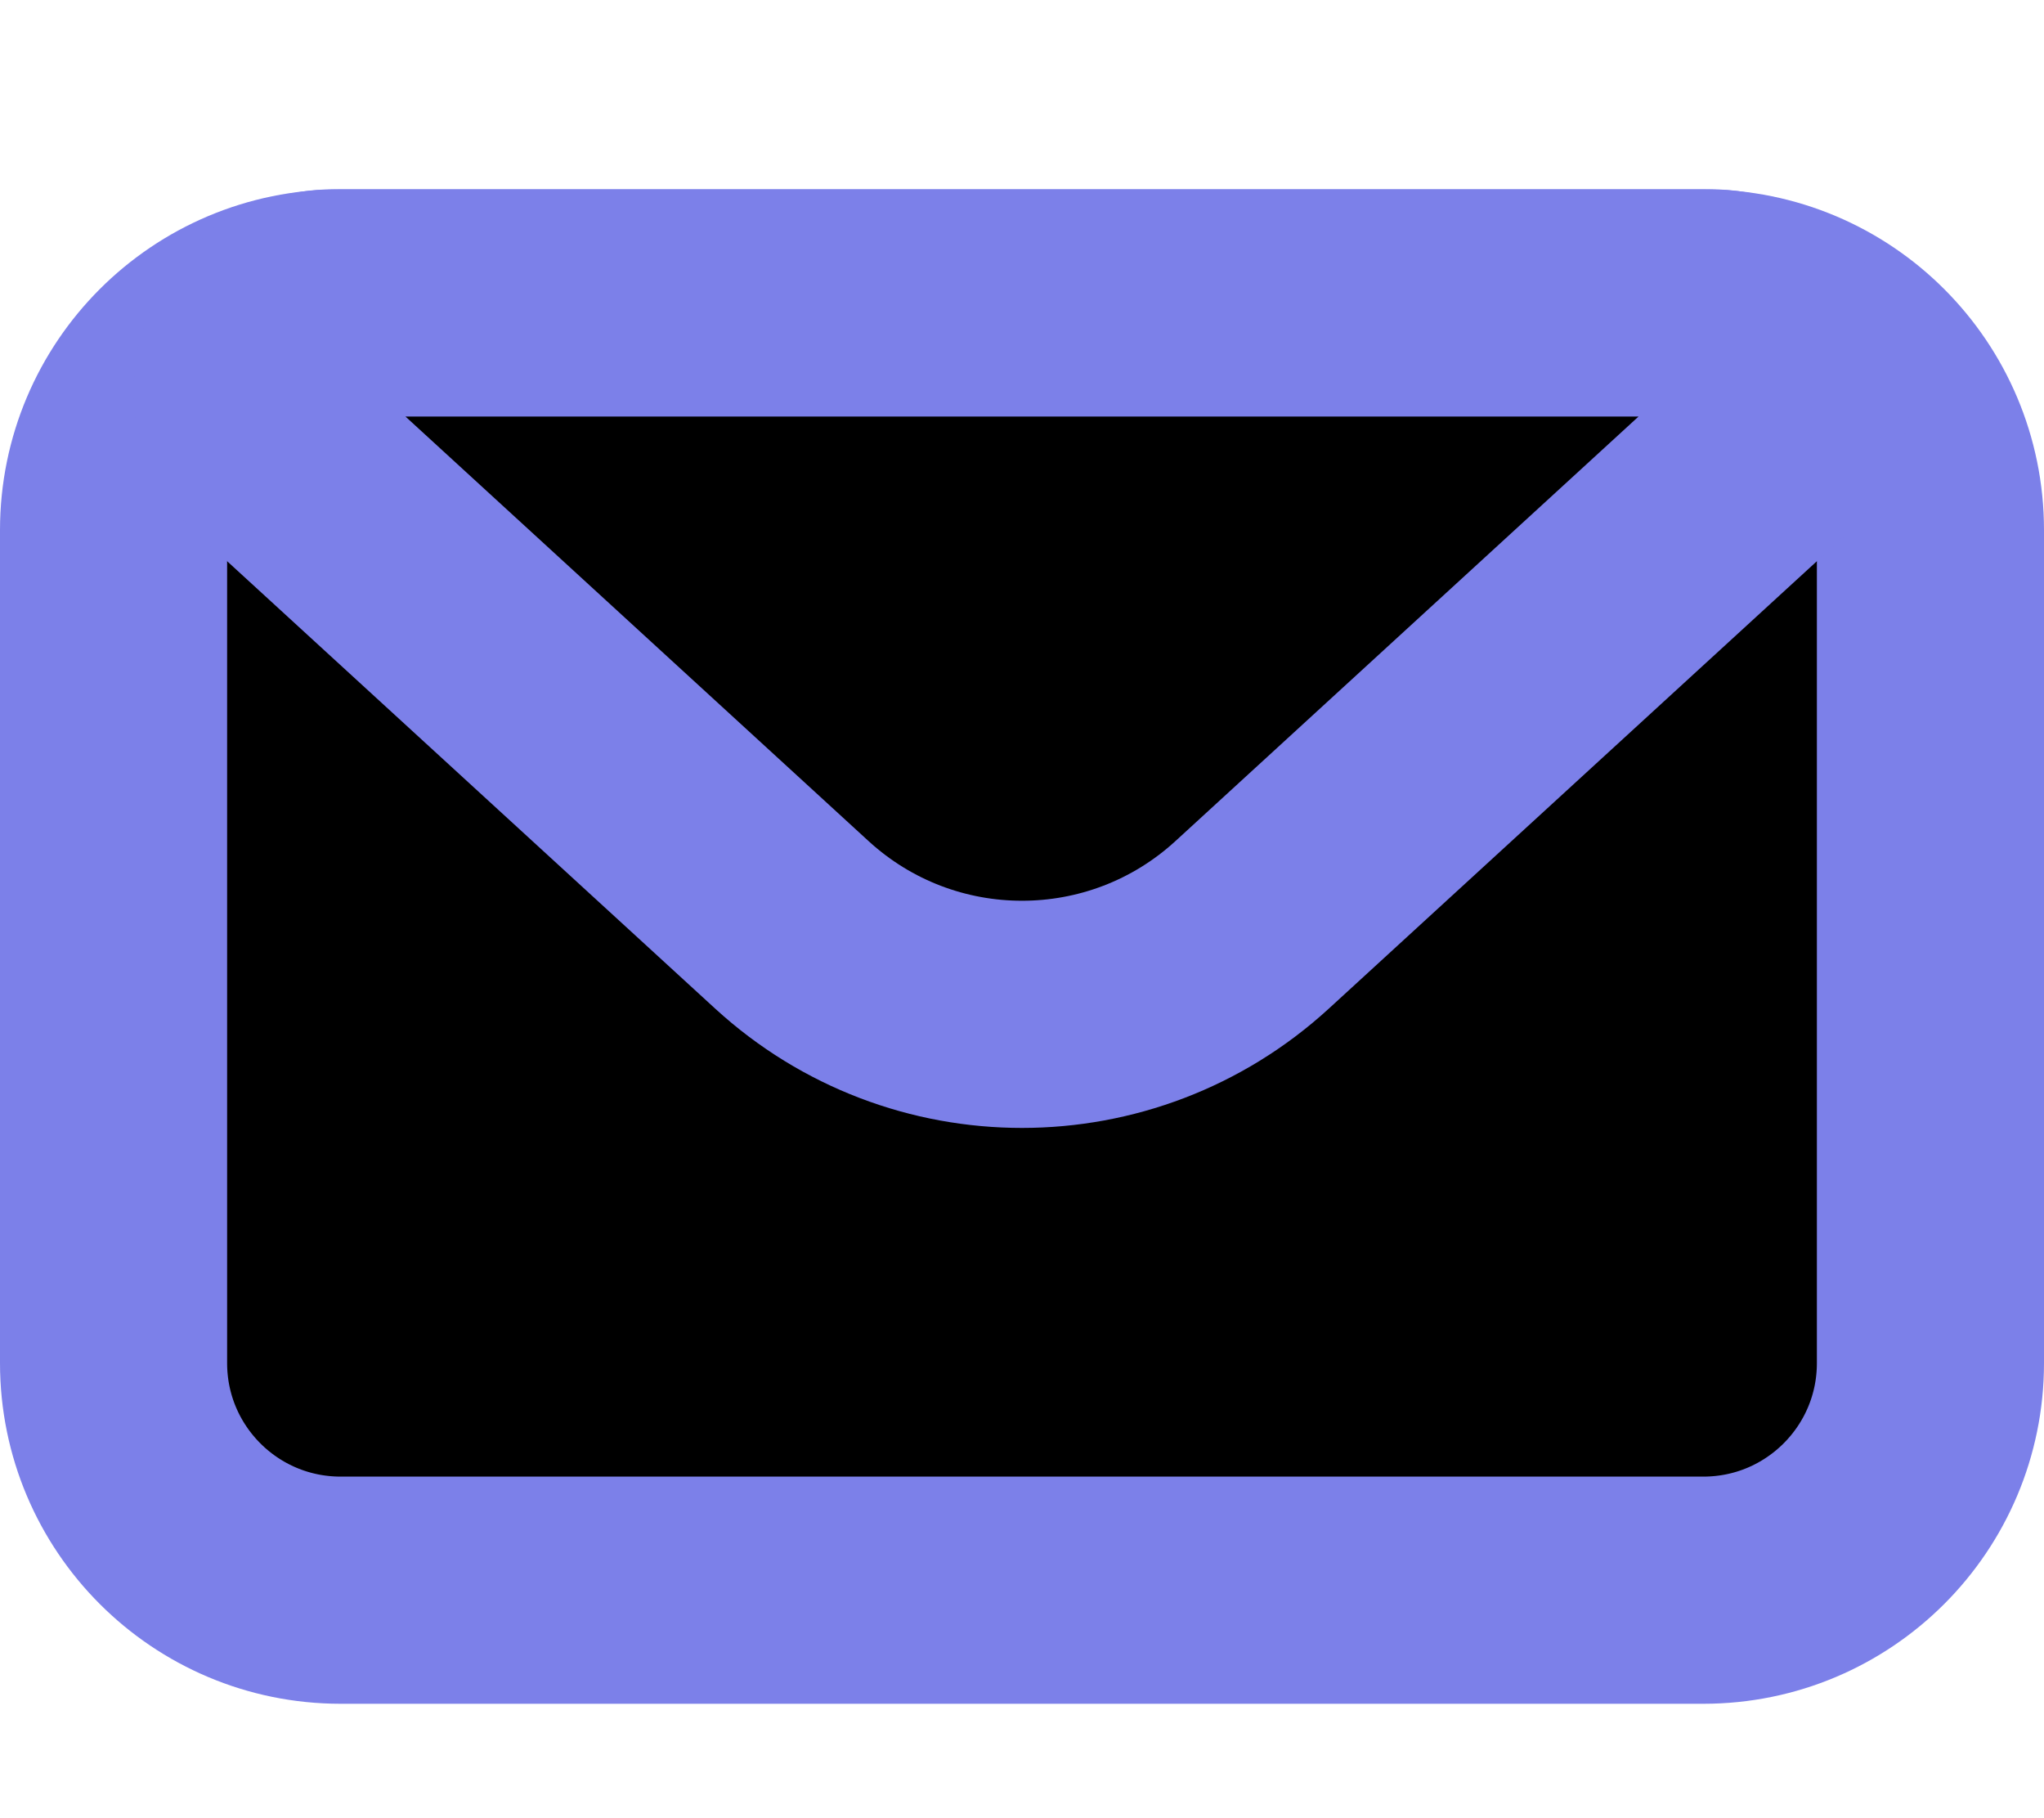
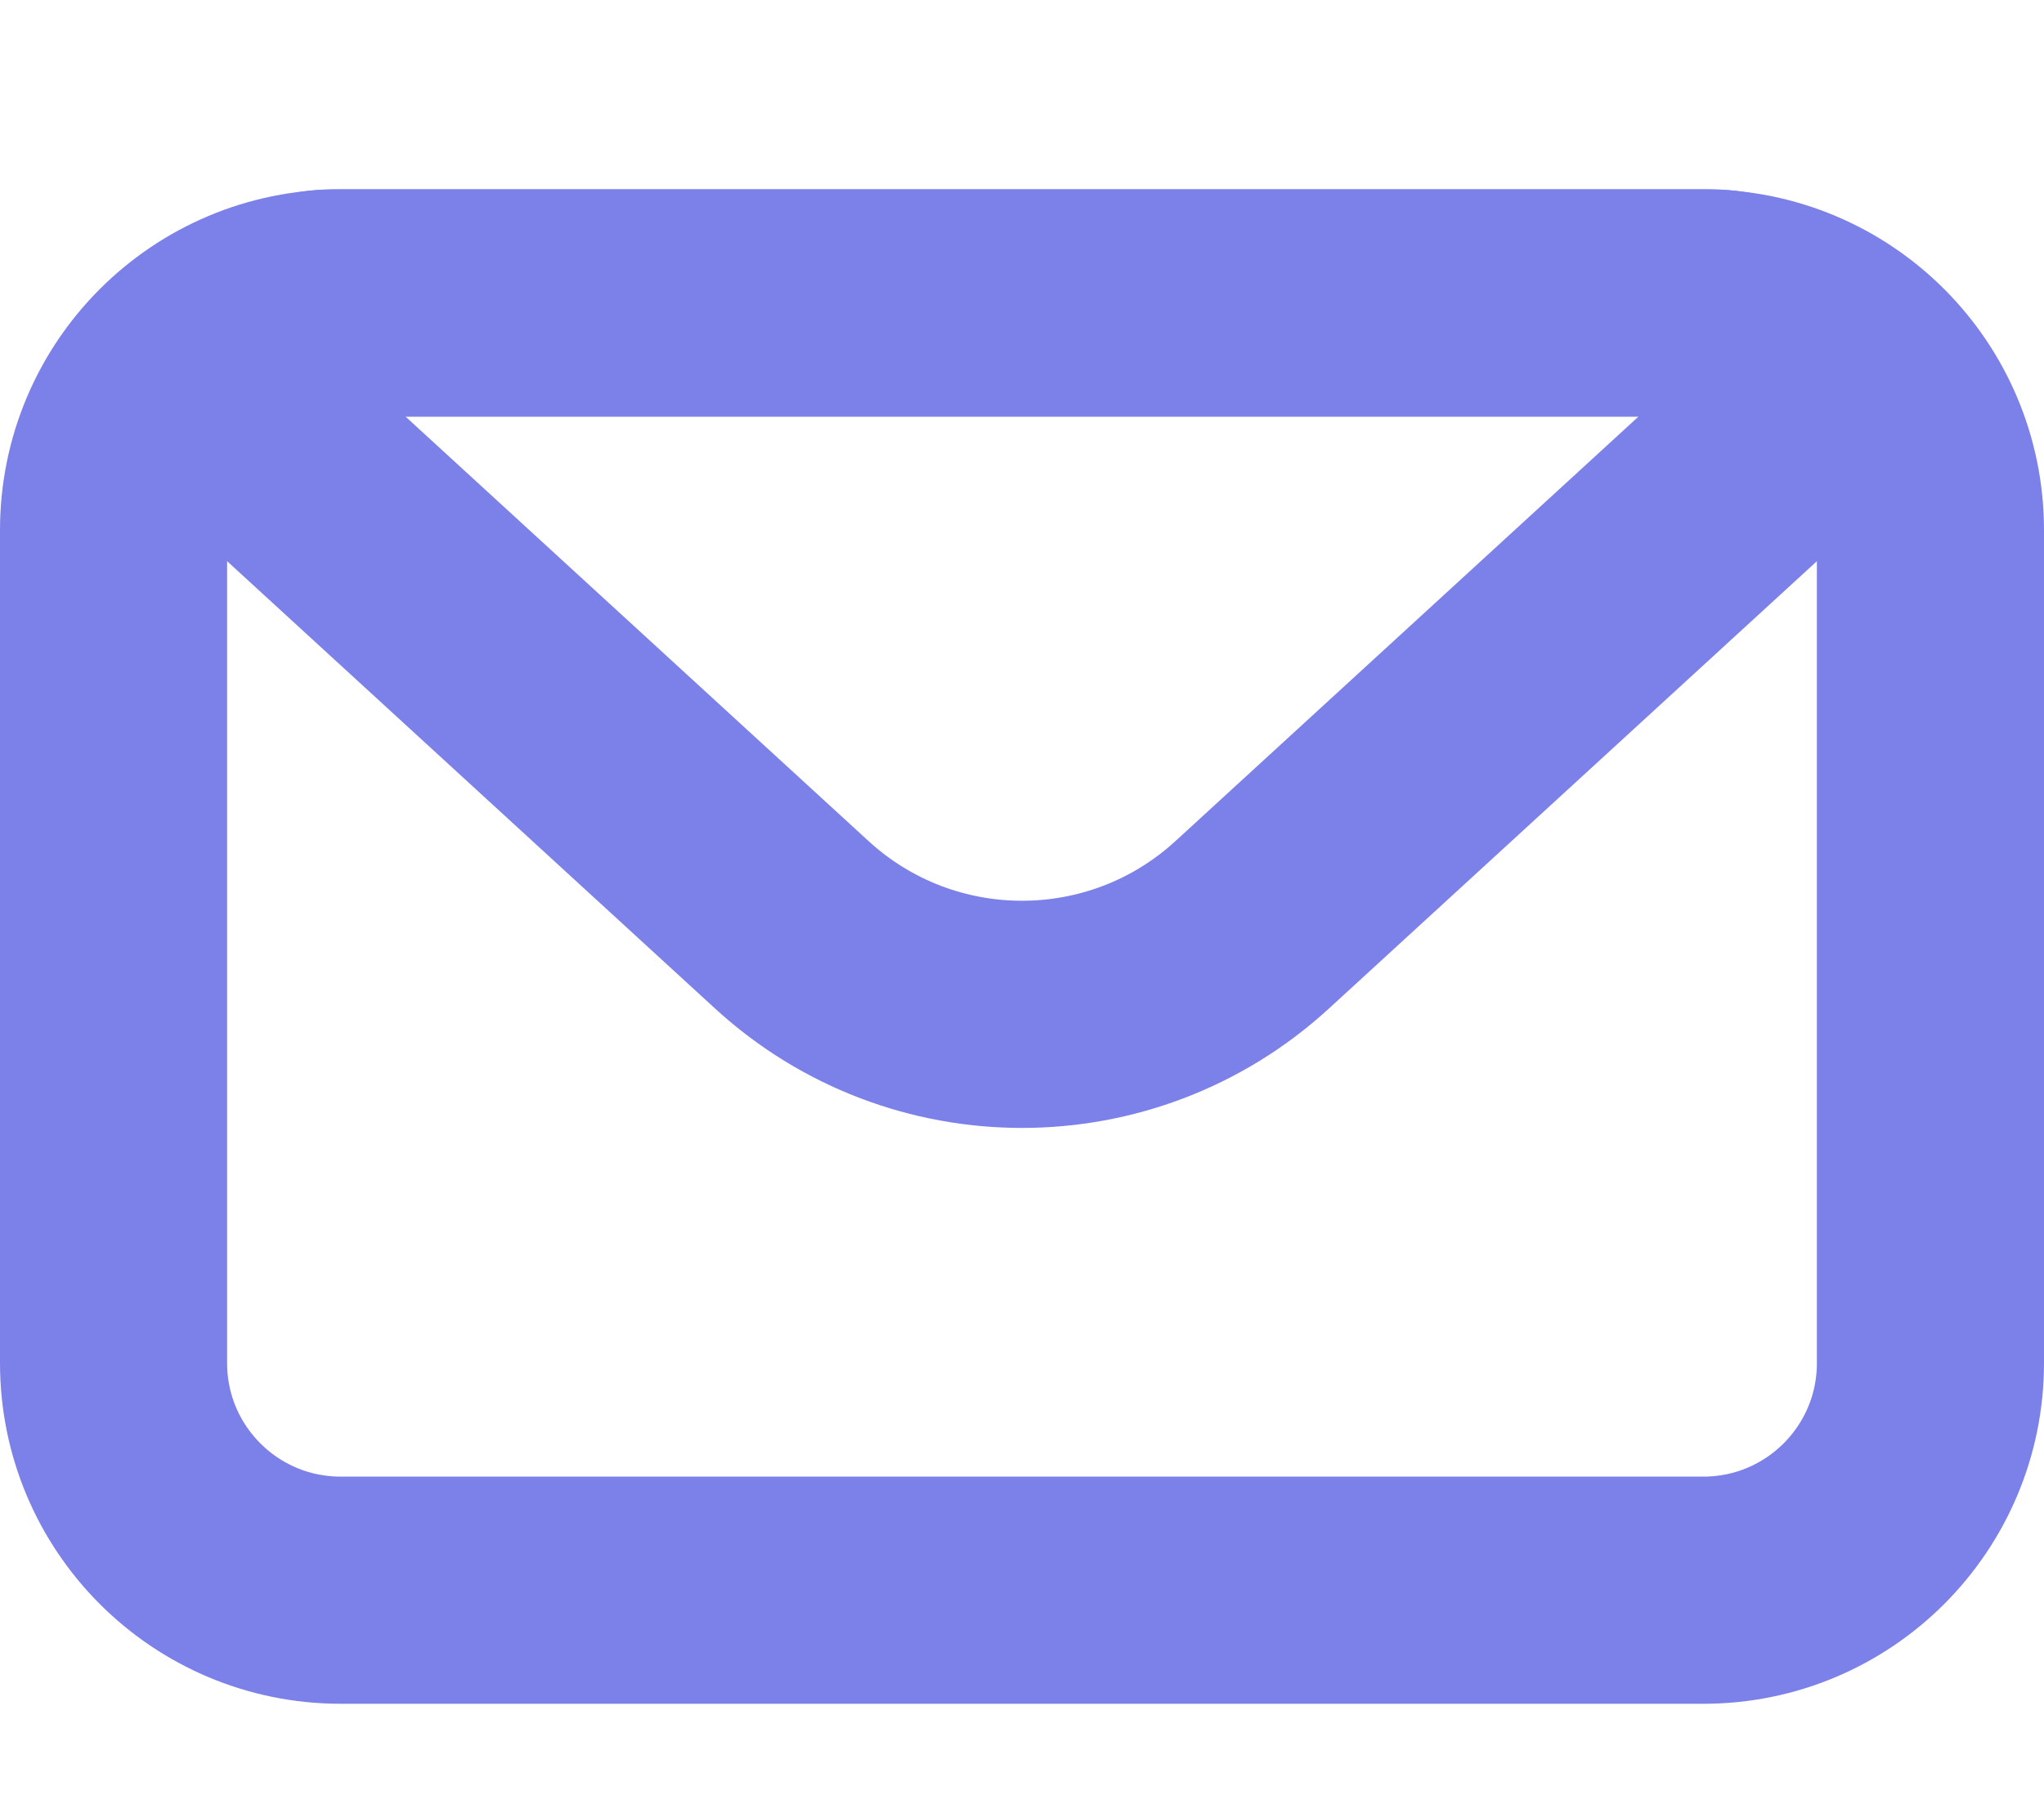
- <svg xmlns="http://www.w3.org/2000/svg" width="18" height="16" viewBox="0 0 18 16">
+ <svg xmlns="http://www.w3.org/2000/svg" width="18" height="16" viewBox="0 0 18 16" fill="none">
  <path d="M1 4.667C1 3.562 1.895 2.667 3 2.667H15C16.105 2.667 17 3.562 17 4.667V12C17 13.105 16.105 14 15 14H3C1.895 14 1 13.105 1 12V4.667Z" stroke="#7C80E9" stroke-width="2" stroke-linejoin="round" />
  <path d="M2.421 3.97C1.917 3.507 2.244 2.667 2.928 2.667H15.072C15.756 2.667 16.083 3.507 15.579 3.97L11.027 8.142C9.88 9.193 8.12 9.193 6.973 8.142L2.421 3.97Z" stroke="#7C80E9" stroke-width="2" stroke-linejoin="round" />
</svg>
